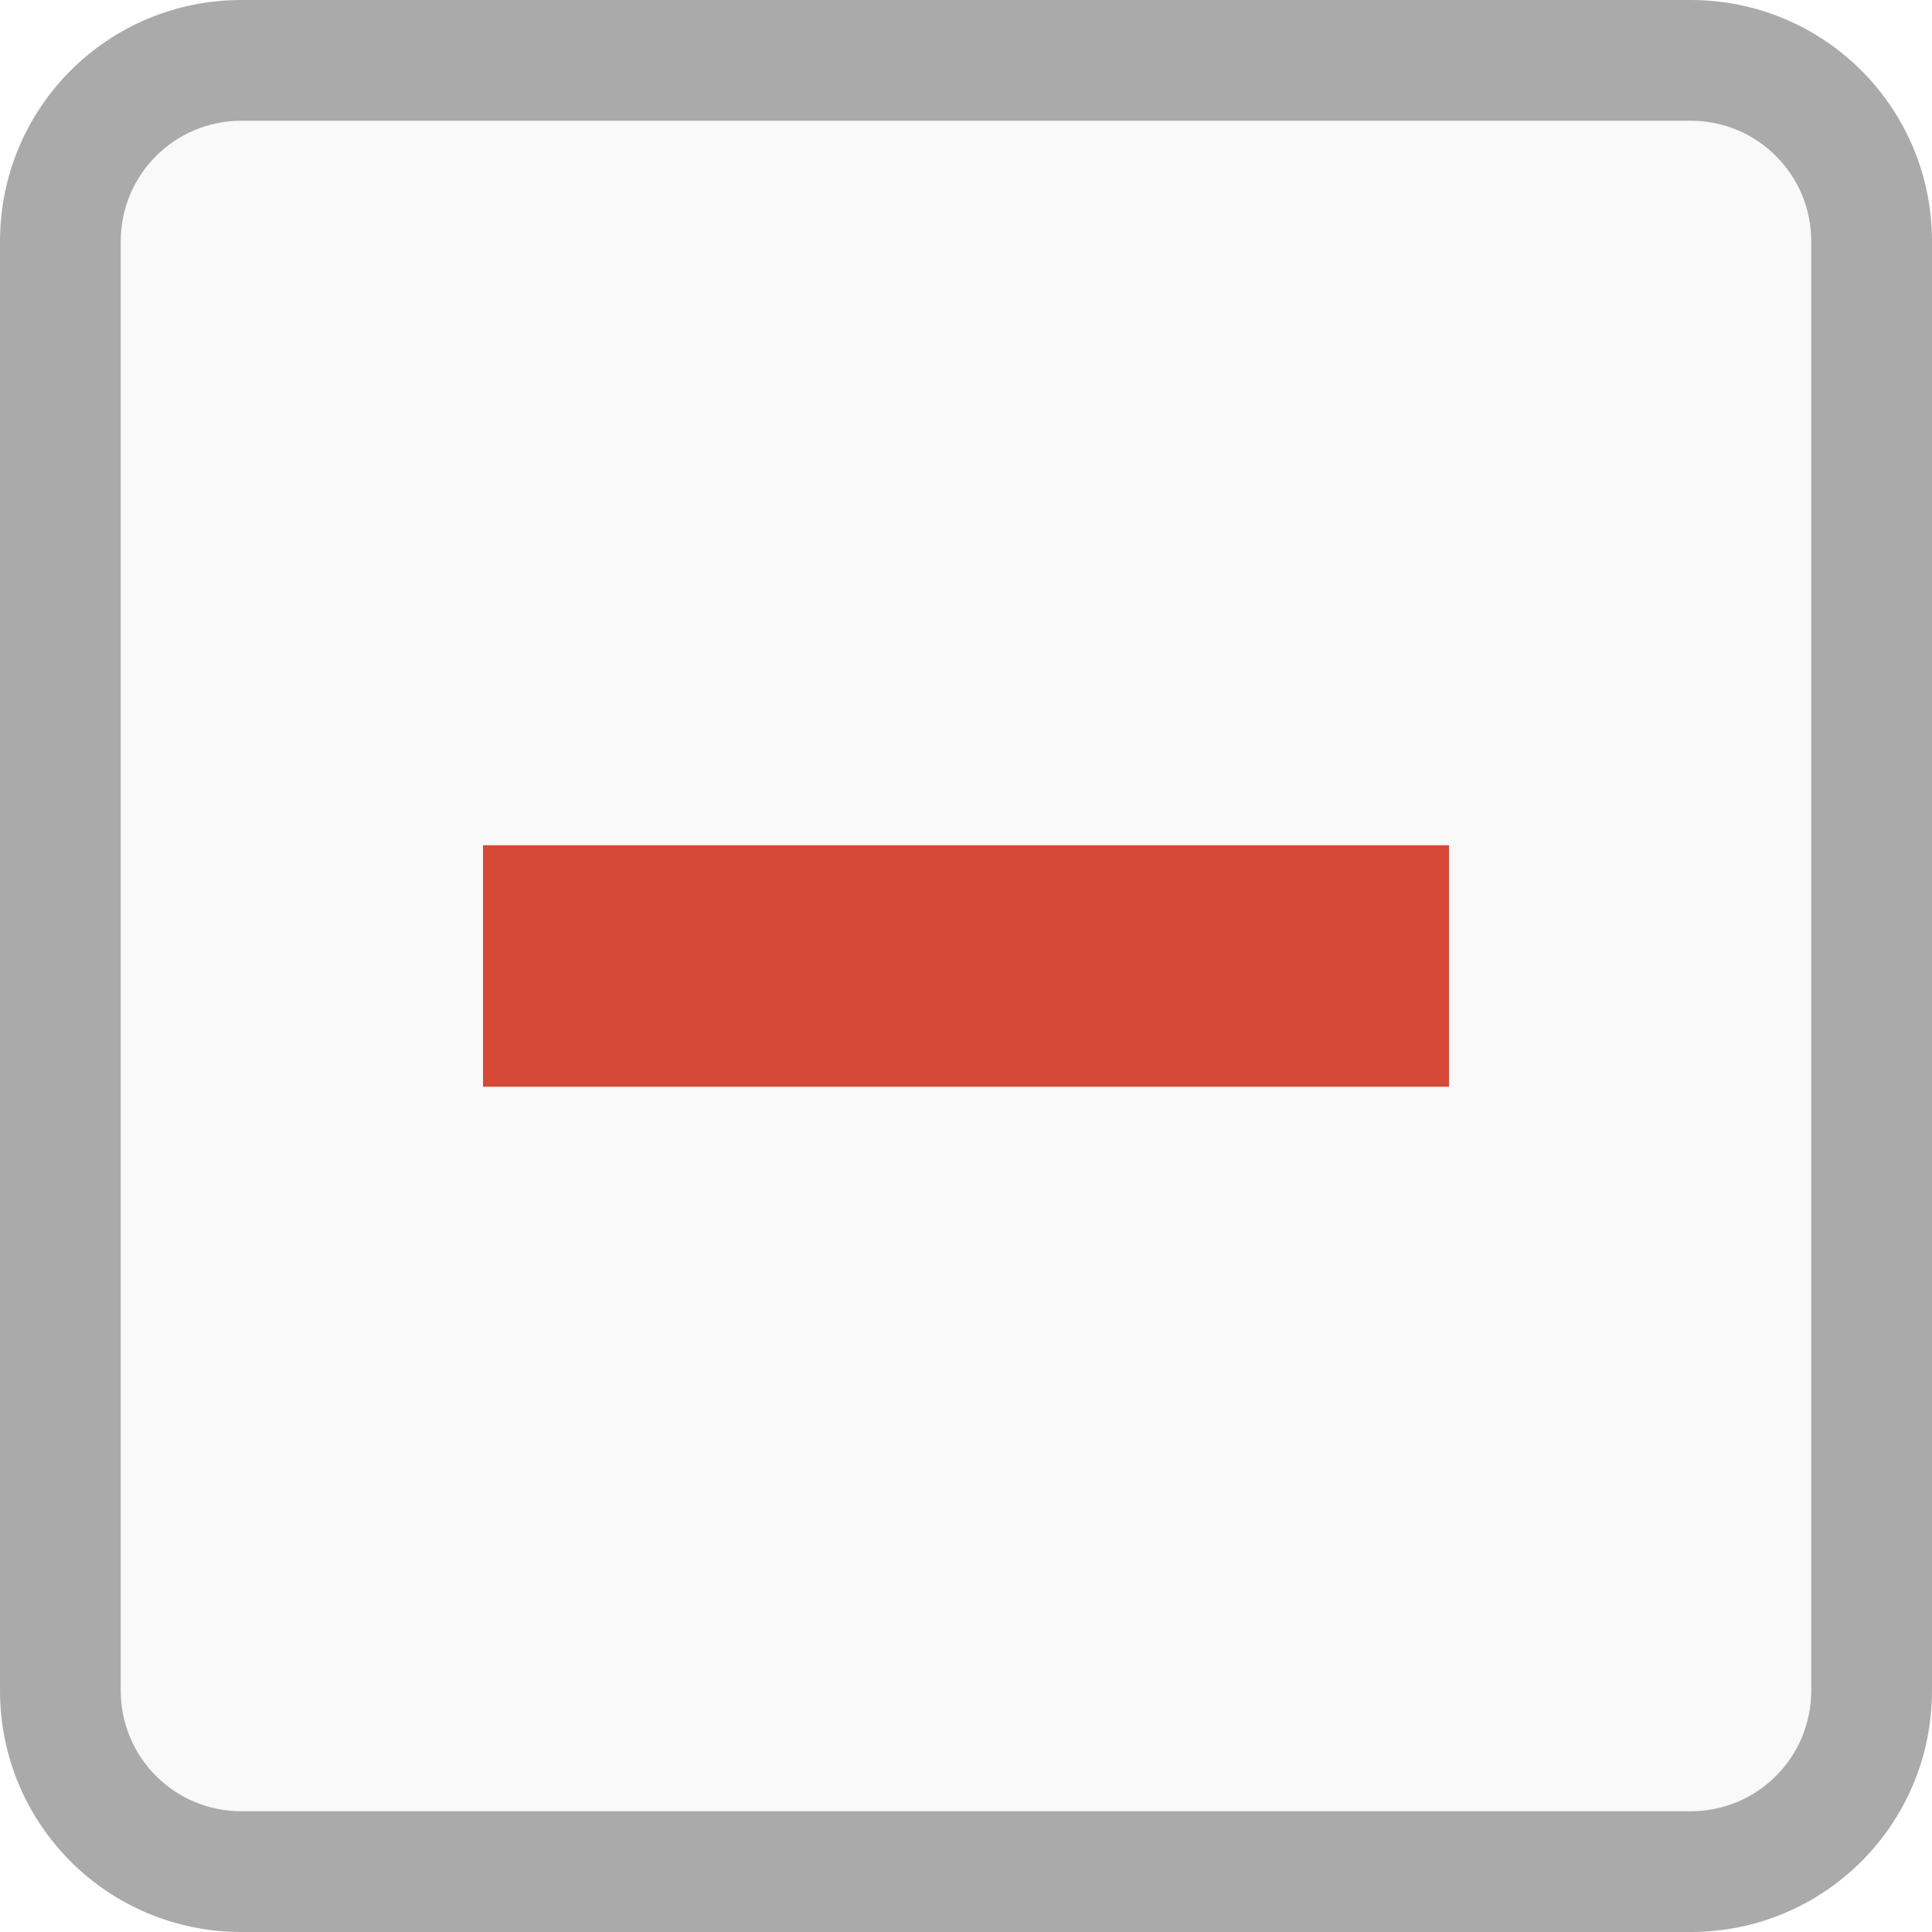
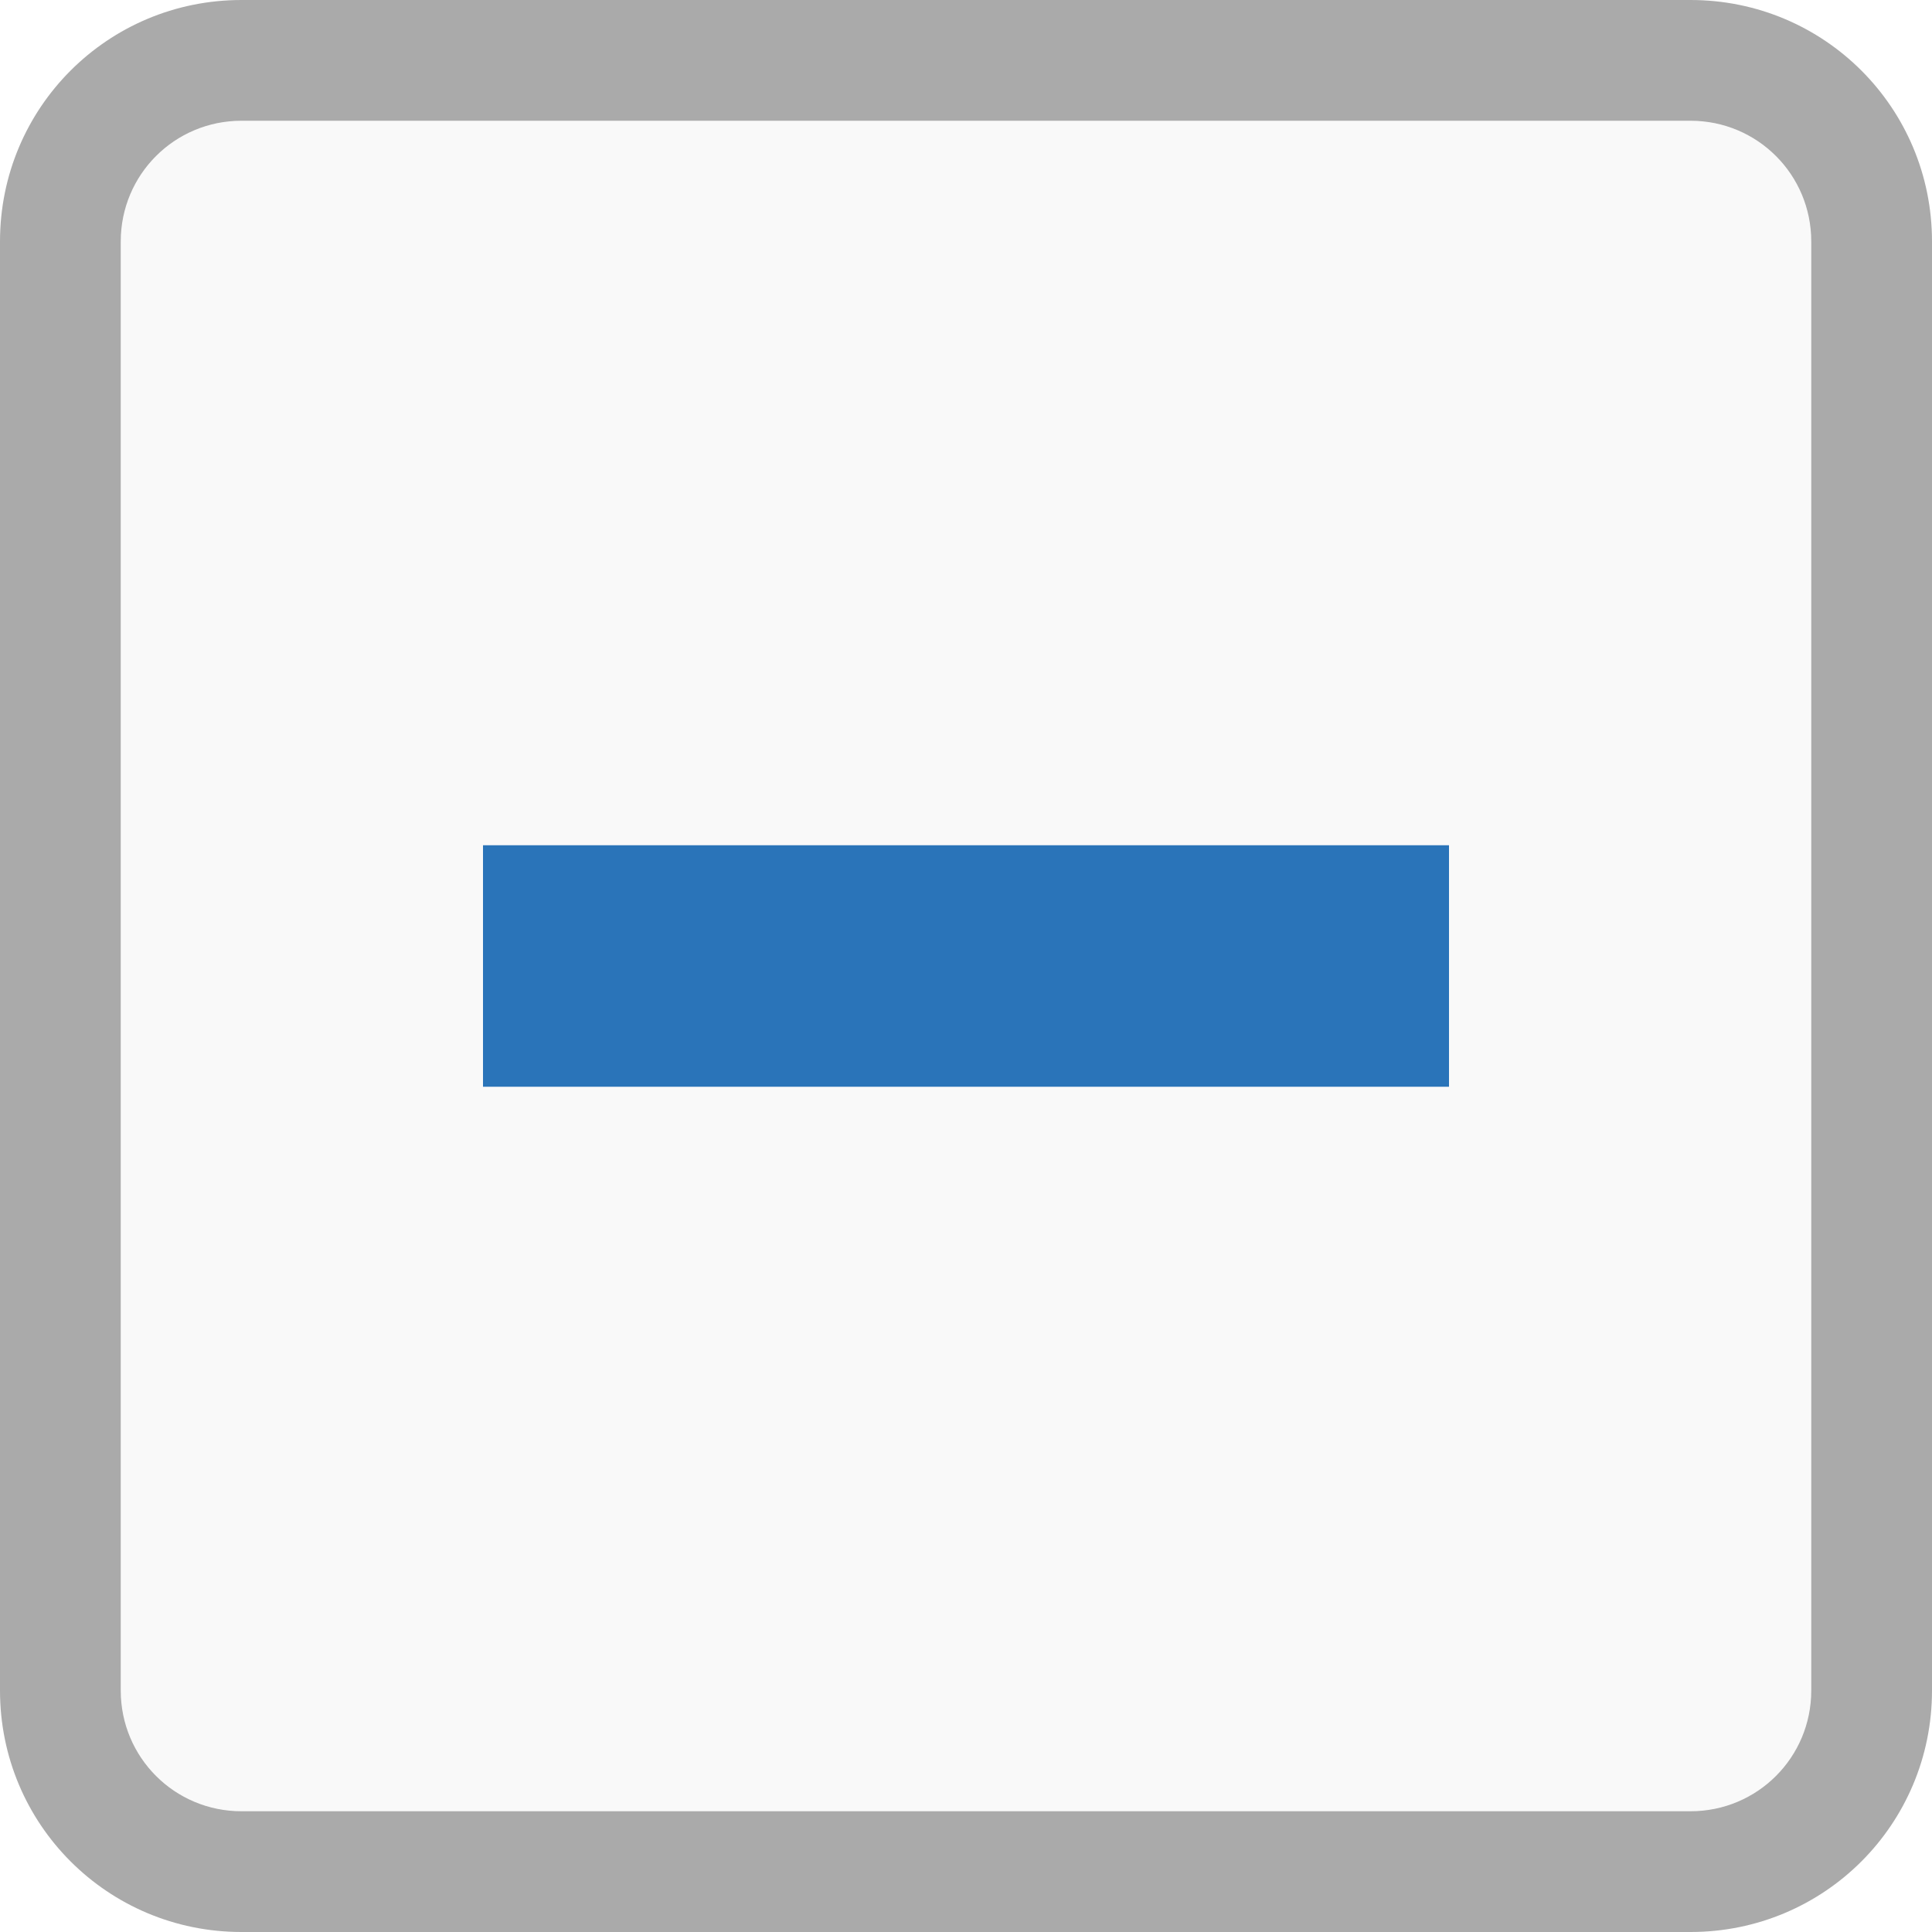
<svg xmlns="http://www.w3.org/2000/svg" viewBox="0 0 16 16">
  <g transform="translate(0 -1036.362)">
    <rect width="14" x="1" y="1" rx="1" height="14" style="fill:#f9f9f9" transform="translate(0 1036.362)" />
    <path style="fill:#aaa" d="M 2 0 C 0.892 0 3.2526065e-18 0.892 0 2 L 0 14 C 0 15.108 0.892 16 2 16 L 14 16 C 15.108 16 16 15.108 16 14 L 16 2 C 16 0.892 15.108 3.2526065e-18 14 0 L 2 0 z M 2 1 L 14 1 C 14.554 1 15 1.446 15 2 L 15 14 C 15 14.554 14.554 15 14 15 L 2 15 C 1.446 15 1 14.554 1 14 L 1 2 C 1 1.446 1.446 1 2 1 z " transform="translate(0 1036.362)" />
-     <rect width="8" x="4" y="1043.362" height="2" style="fill:#d64937" />
+     <rect width="8" x="4" y="1043.362" height="2" style="fill:#2a74b9" />
  </g>
</svg>
